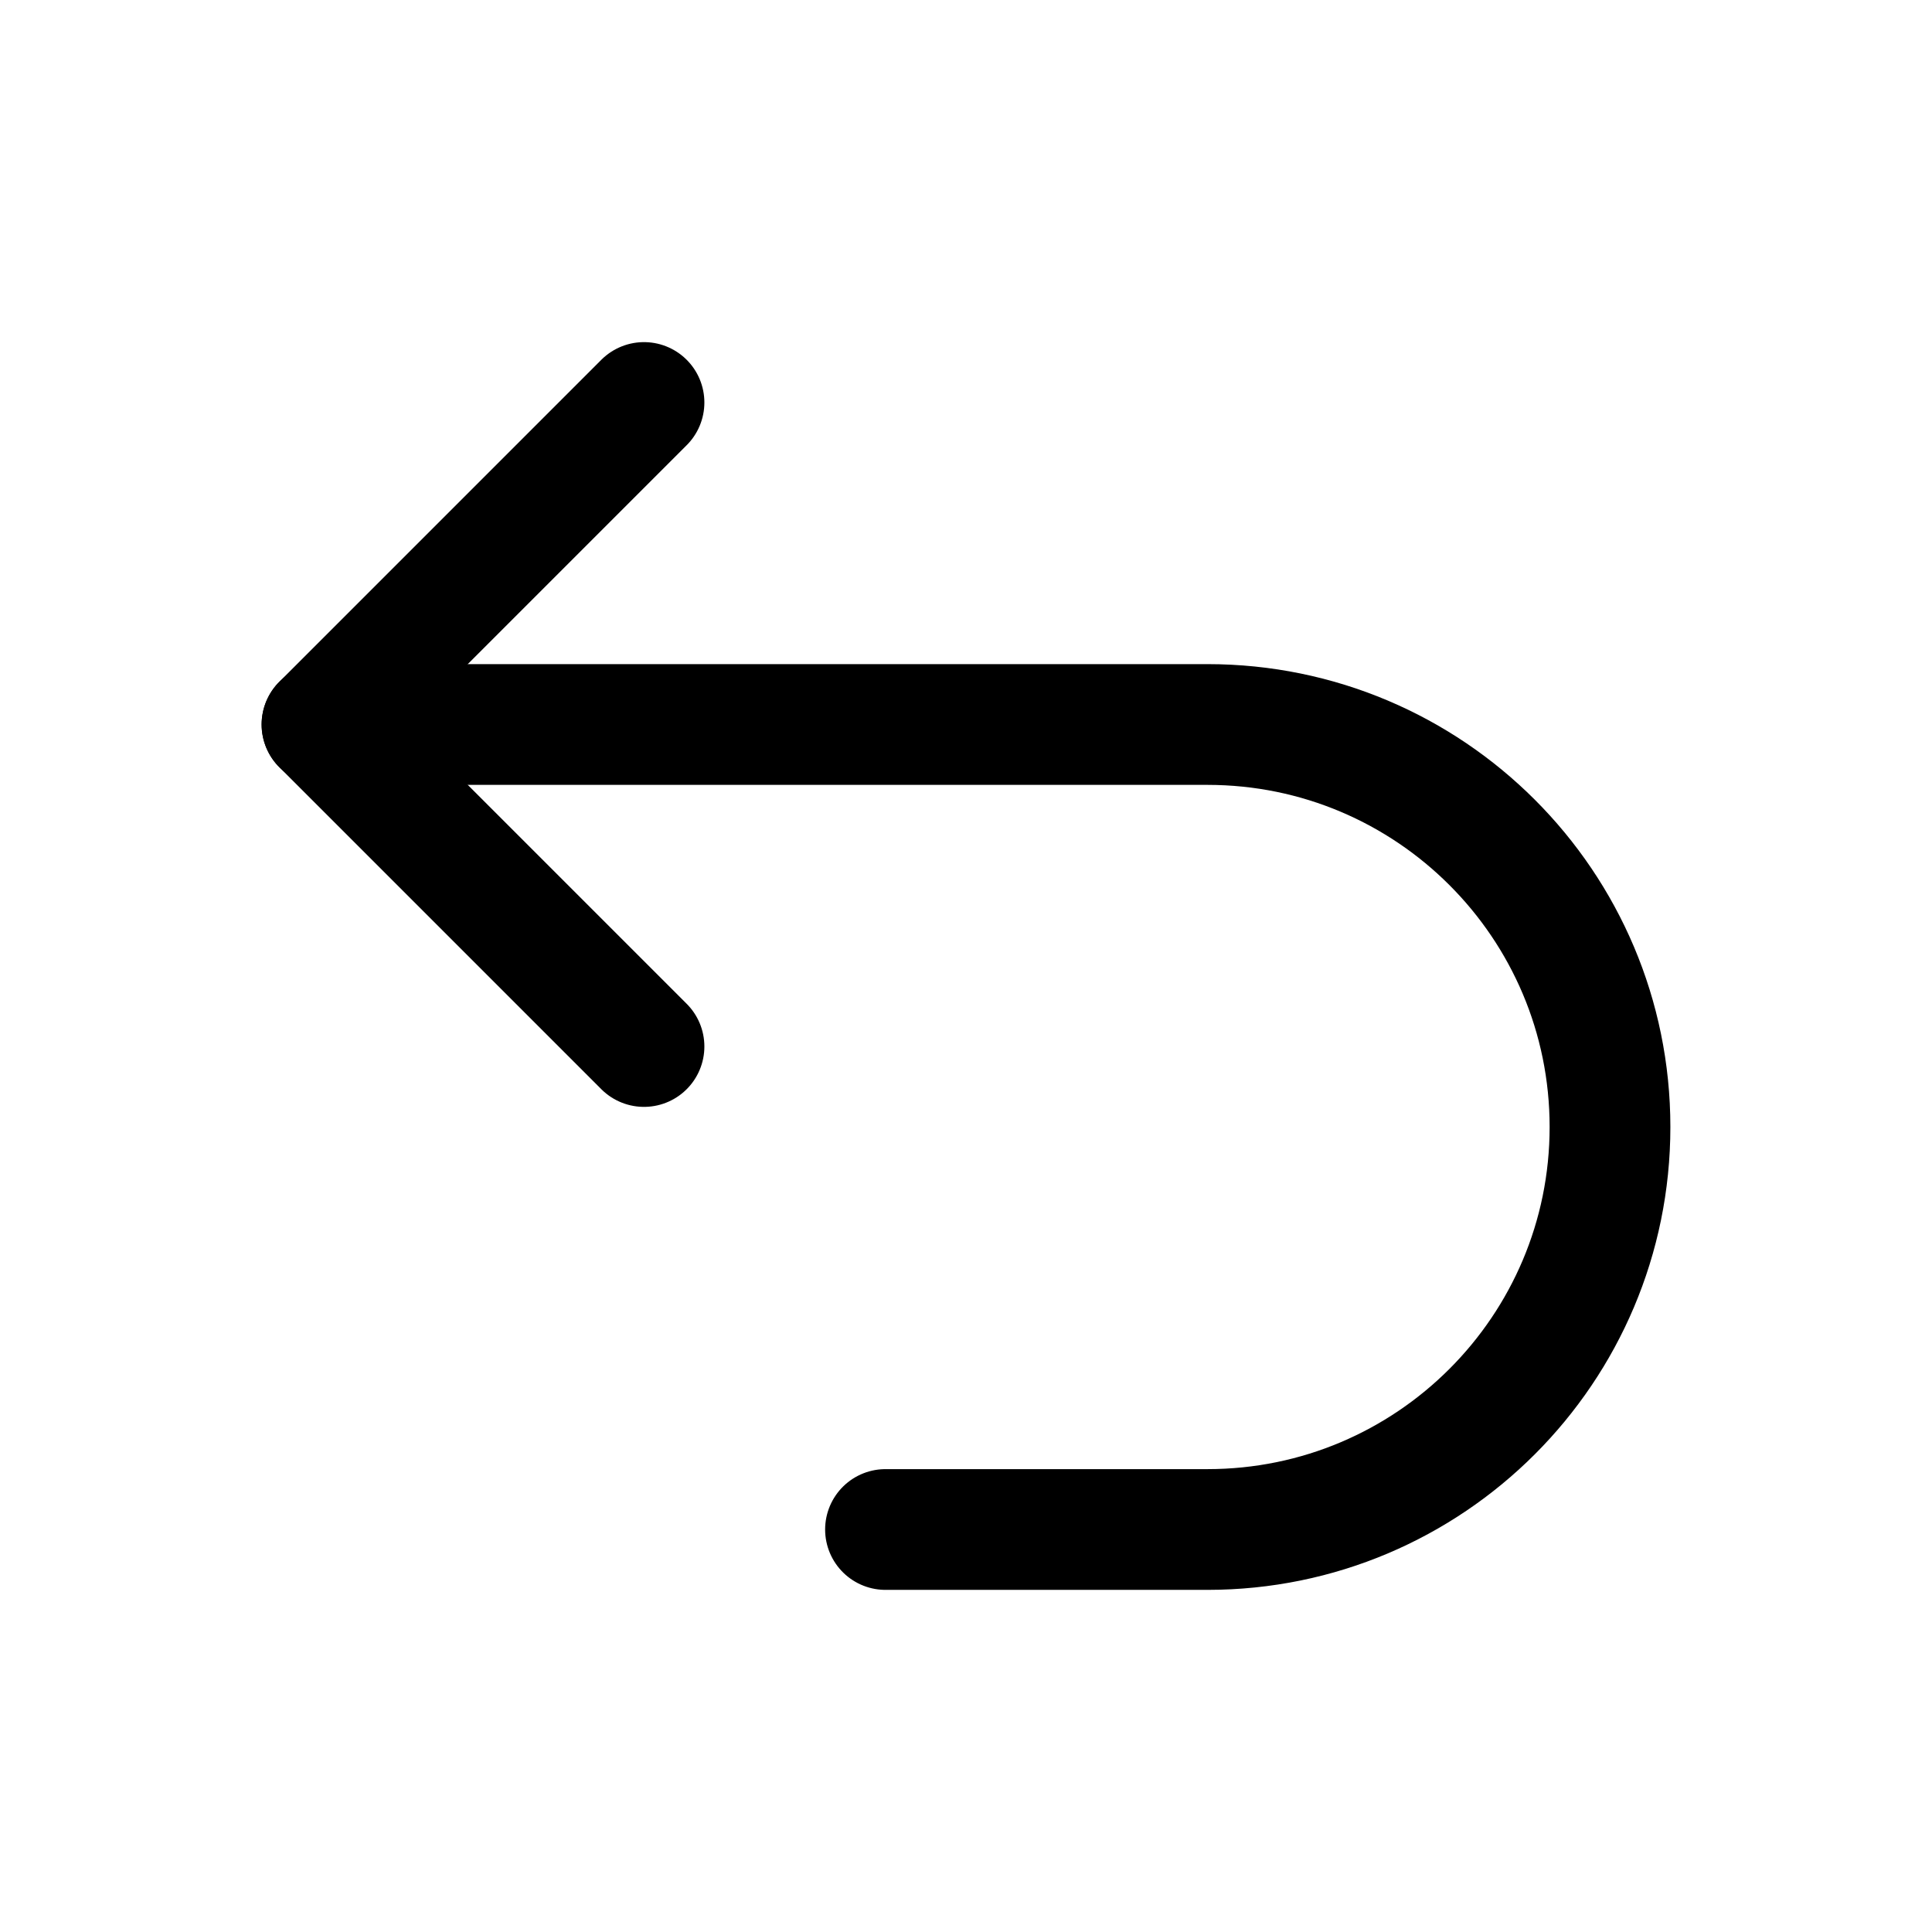
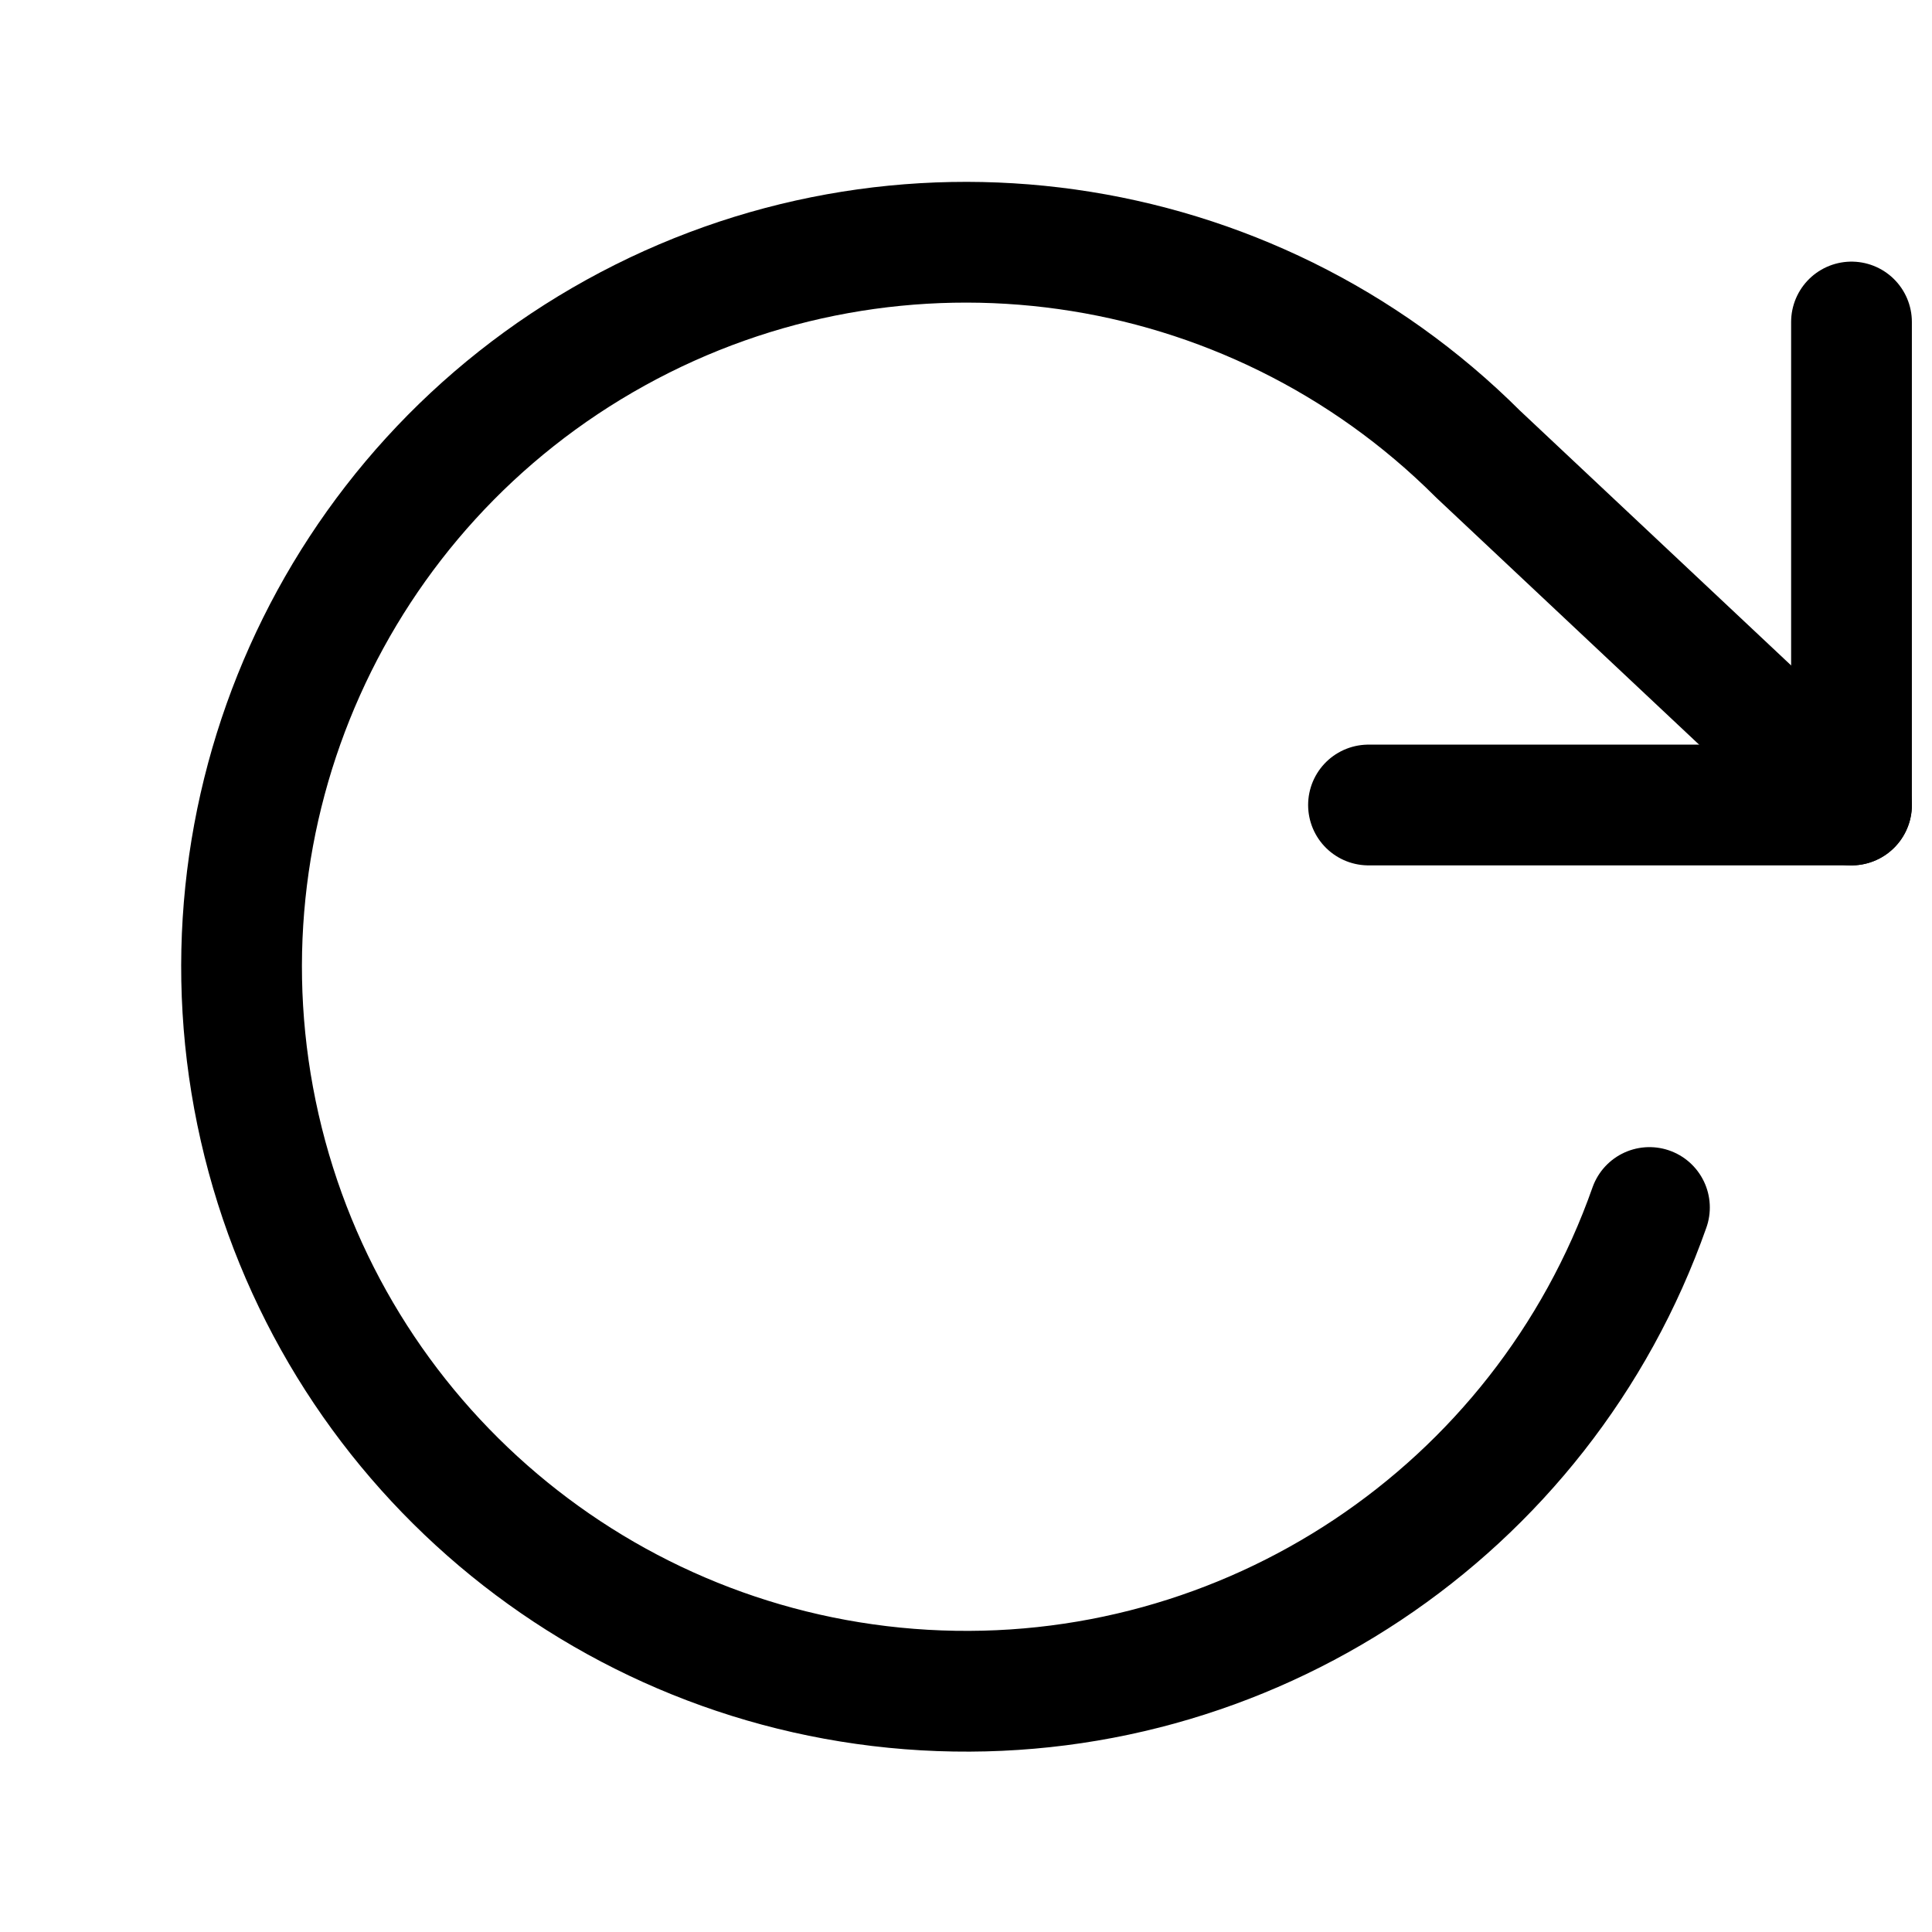
<svg xmlns="http://www.w3.org/2000/svg" viewBox="0 0 24 24" fill="none" stroke="currentColor" stroke-width="1.5" stroke-linecap="round" stroke-linejoin="round">
-   <polyline points="8 5 4 9 8 13" />
-   <path d="M4 9h11a5 5 0 0 1 0 10h-4" />
+   <polyline points="23 4 23 10 17 10" />
+   <path d="M20.49 15a9 9 0 1 1-2.13-9.36L23 10" />
</svg>
